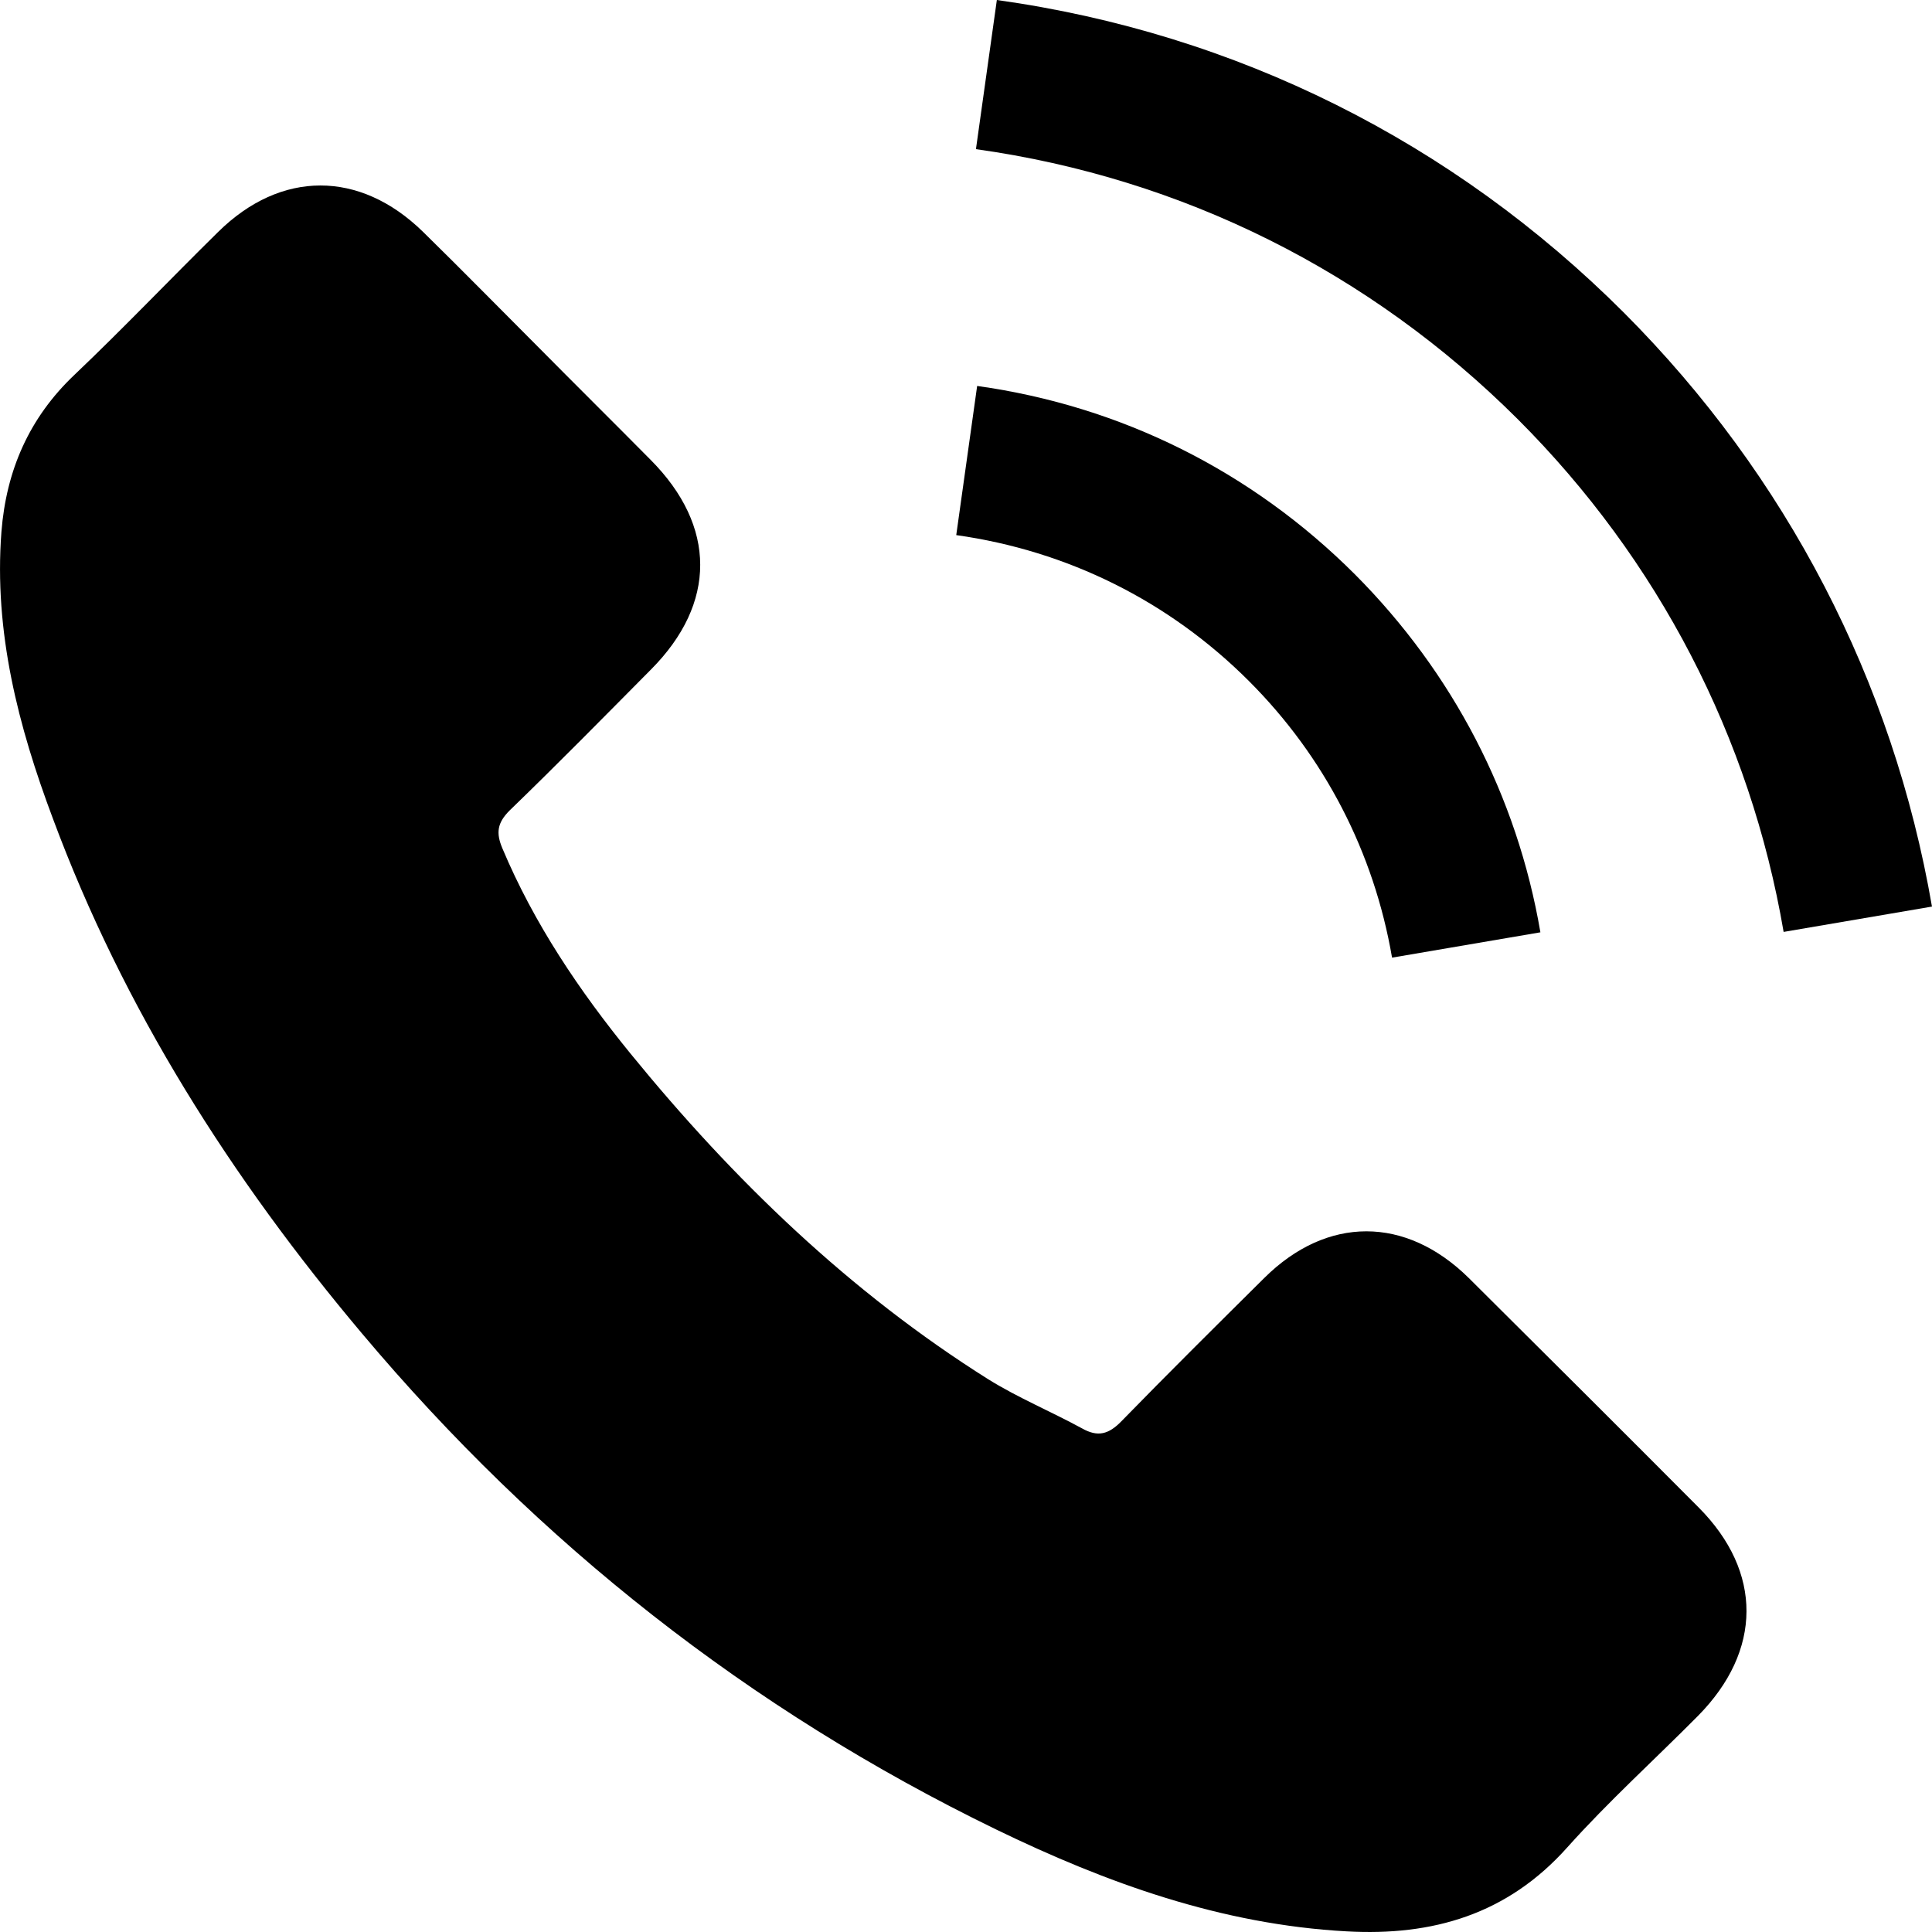
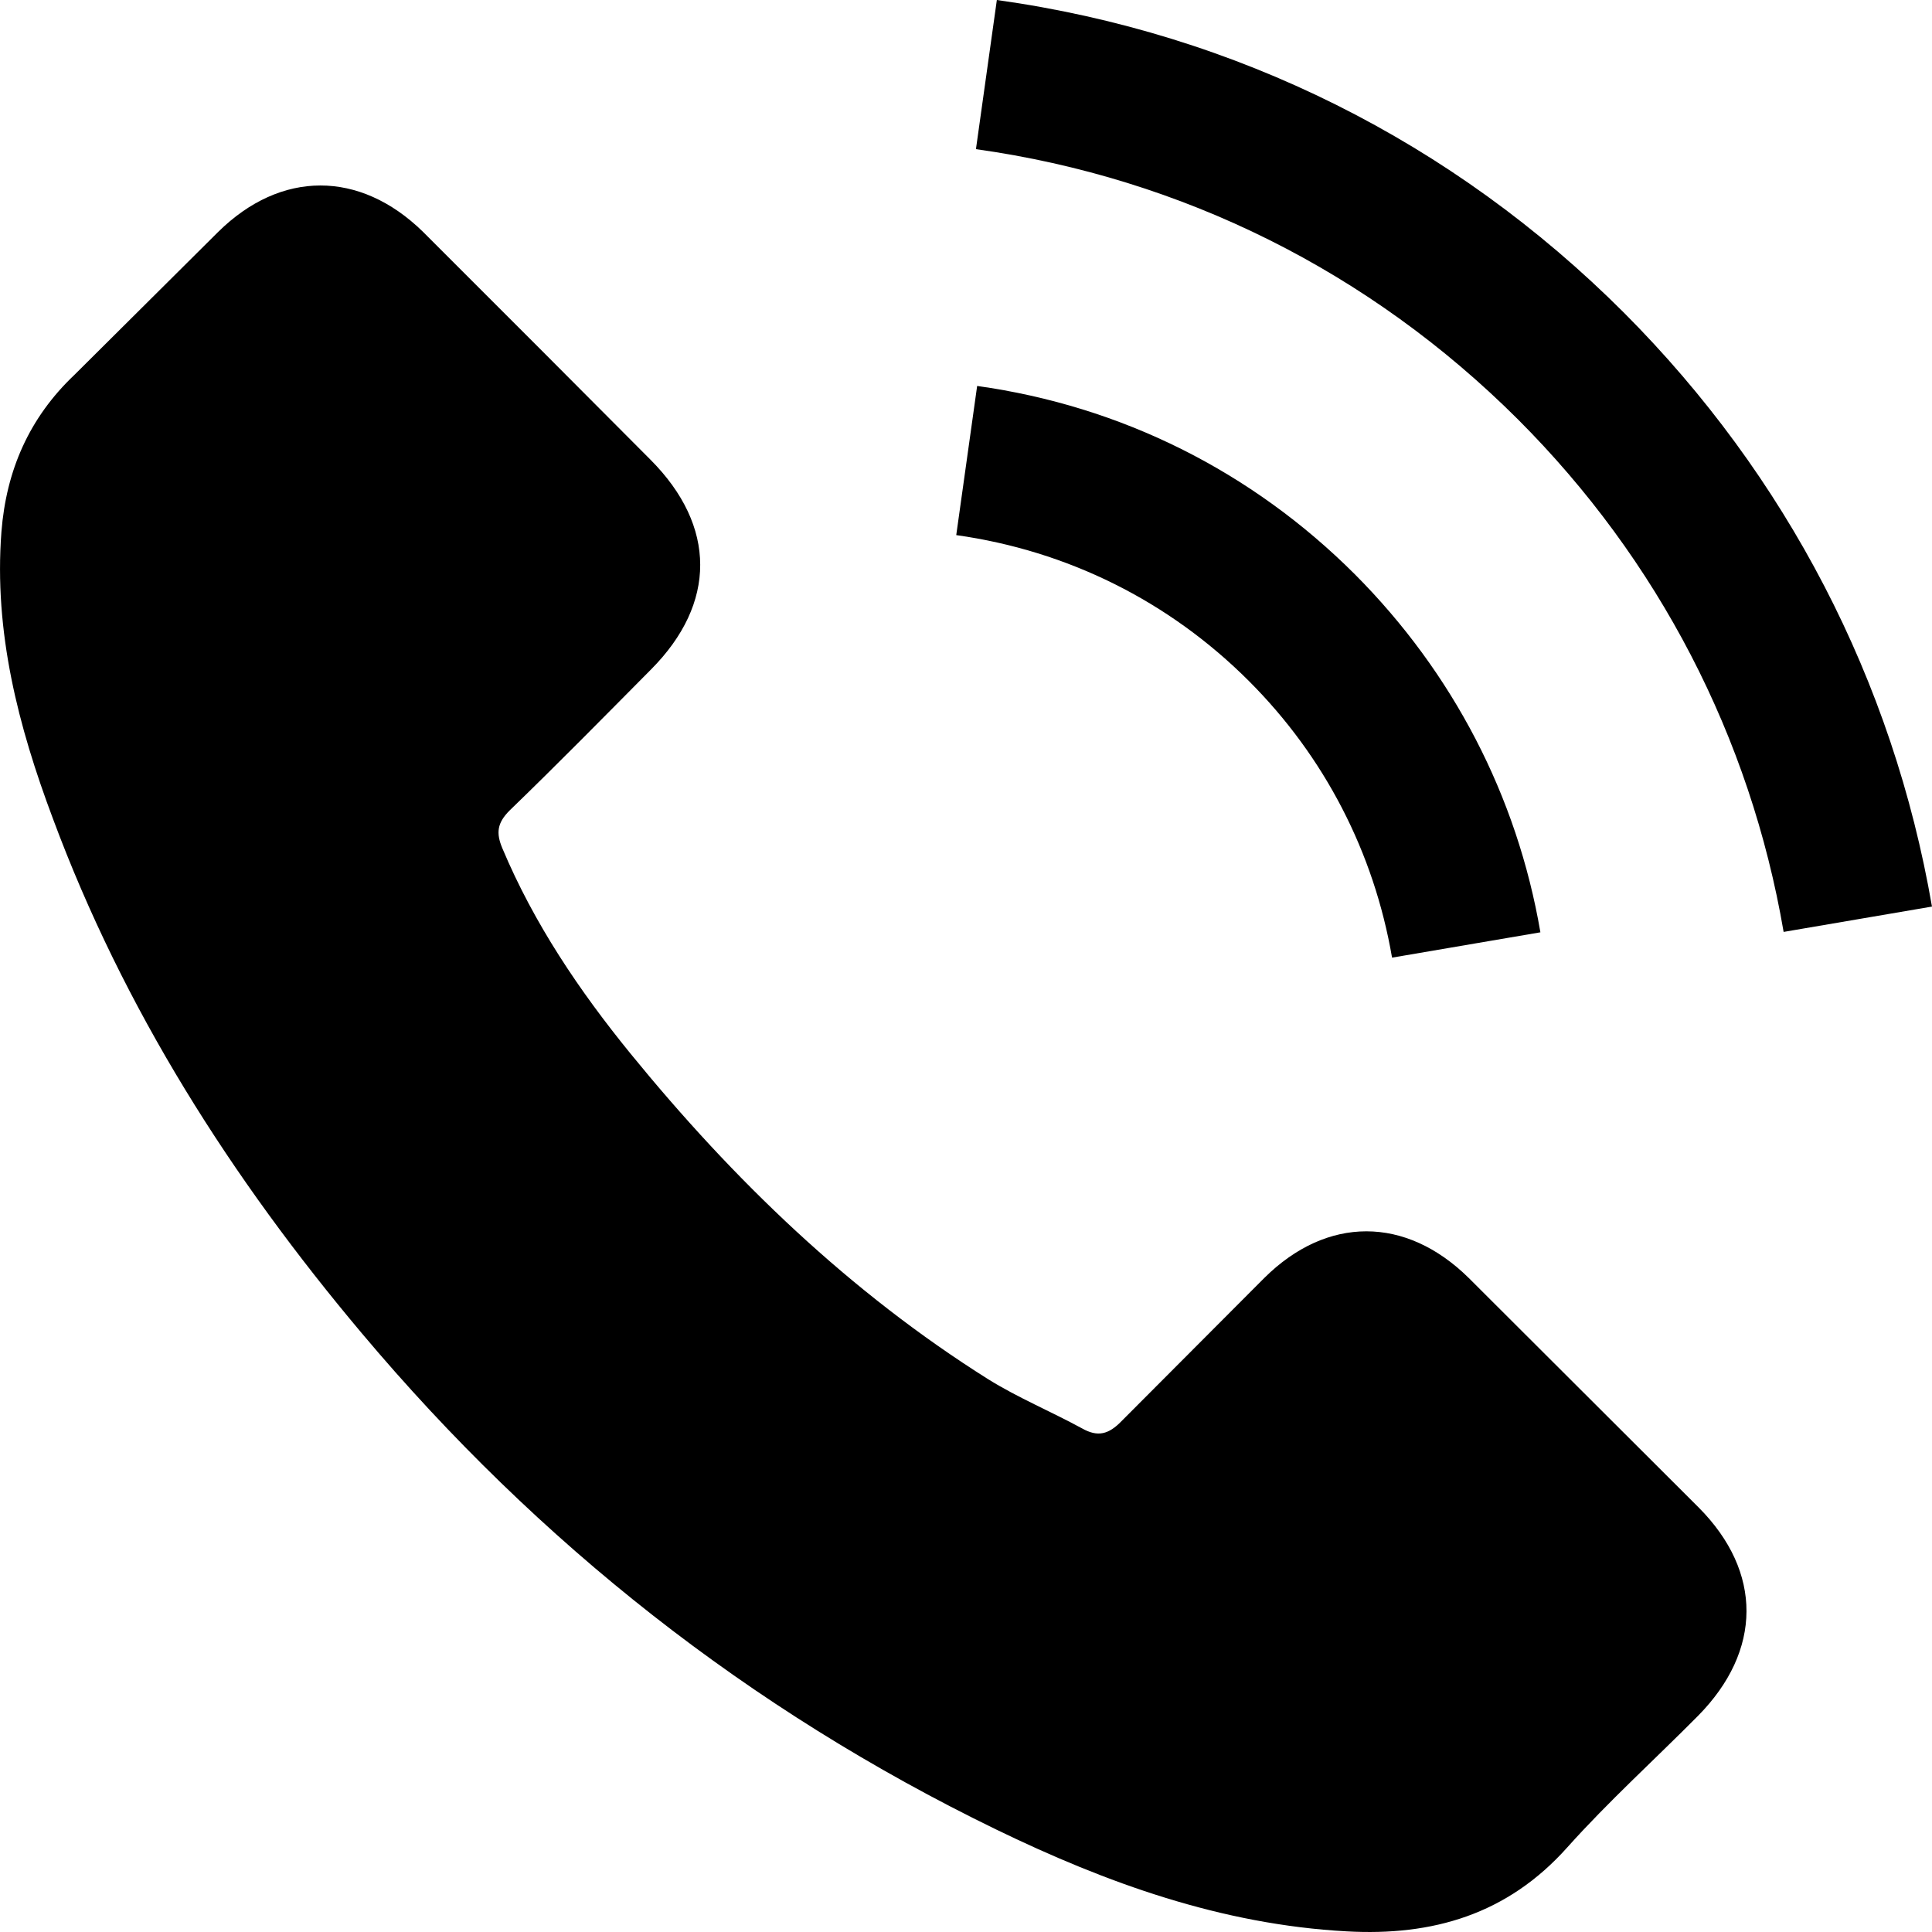
- <svg xmlns="http://www.w3.org/2000/svg" version="1.1" id="Capa_1" x="0px" y="0px" viewBox="0 0 480.56 480.56" style="enable-background:new 0 0 480.56 480.56;" xml:space="preserve">
-   <g>
-     <g>
-       <path d="M365.354,317.9c-15.7-15.5-35.3-15.5-50.9,0c-11.9,11.8-23.8,23.6-35.5,35.6c-3.2,3.3-5.9,4-9.8,1.8    c-7.7-4.2-15.9-7.6-23.3-12.2c-34.5-21.7-63.4-49.6-89-81c-12.7-15.6-24-32.3-31.9-51.1c-1.6-3.8-1.3-6.3,1.8-9.4    c11.9-11.5,23.5-23.3,35.2-35.1c16.3-16.4,16.3-35.6-0.1-52.1c-9.3-9.4-18.6-18.6-27.9-28c-9.6-9.6-19.1-19.3-28.8-28.8    c-15.7-15.3-35.3-15.3-50.9,0.1c-12,11.8-23.5,23.9-35.7,35.5c-11.3,10.7-17,23.8-18.2,39.1c-1.9,24.9,4.2,48.4,12.8,71.3    c17.6,47.4,44.4,89.5,76.9,128.1c43.9,52.2,96.3,93.5,157.6,123.3c27.6,13.4,56.2,23.7,87.3,25.4c21.4,1.2,40-4.2,54.9-20.9    c10.2-11.4,21.7-21.8,32.5-32.7c16-16.2,16.1-35.8,0.2-51.8C403.554,355.9,384.454,336.9,365.354,317.9z" />
-       <path d="M346.254,238.2l36.9-6.3c-5.8-33.9-21.8-64.6-46.1-89c-25.7-25.7-58.2-41.9-94-46.9l-5.2,37.1    c27.7,3.9,52.9,16.4,72.8,36.3C329.454,188.2,341.754,212,346.254,238.2z" />
-       <path d="M403.954,77.8c-42.6-42.6-96.5-69.5-156-77.8l-5.2,37.1c51.4,7.2,98,30.5,134.8,67.2c34.9,34.9,57.8,79,66.1,127.5    l36.9-6.3C470.854,169.3,444.354,118.3,403.954,77.8z" />
-     </g>
-   </g>
-   <g>
- </g>
-   <g>
- </g>
-   <g>
- </g>
-   <g>
- </g>
-   <g>
- </g>
-   <g>
- </g>
-   <g>
- </g>
-   <g>
- </g>
-   <g>
- </g>
-   <g>
- </g>
-   <g>
- </g>
-   <g>
- </g>
-   <g>
- </g>
-   <g>
- </g>
-   <g>
- </g>
+ <svg xmlns="http://www.w3.org/2000/svg" viewBox="0 0 480.56 480.56">
+   <path d="M365.354 317.9c-15.7-15.5-35.3-15.5-50.9 0l-35.5 35.6c-3.2 3.3-5.9 4-9.8 1.8-7.7-4.2-15.9-7.6-23.3-12.2-34.5-21.7-63.4-49.6-89-81-12.7-15.6-24-32.3-31.9-51.1-1.6-3.8-1.3-6.3 1.8-9.4 11.9-11.5 23.5-23.3 35.2-35.1 16.3-16.4 16.3-35.6-.1-52.1l-27.9-28-28.8-28.8c-15.7-15.3-35.3-15.3-50.9.1l-35.7 35.5c-11.3 10.7-17 23.8-18.2 39.1-1.9 24.9 4.2 48.4 12.8 71.3 17.6 47.4 44.4 89.5 76.9 128.1 43.9 52.2 96.3 93.5 157.6 123.3 27.6 13.4 56.2 23.7 87.3 25.4 21.4 1.2 40-4.2 54.9-20.9 10.2-11.4 21.7-21.8 32.5-32.7 16-16.2 16.1-35.8.2-51.8l-57.2-57.1zm-19.1-79.7l36.9-6.3c-5.8-33.9-21.8-64.6-46.1-89-25.7-25.7-58.2-41.9-94-46.9l-5.2 37.1c27.7 3.9 52.9 16.4 72.8 36.3 18.8 18.8 31.1 42.6 35.6 68.8zm57.7-160.4c-42.6-42.6-96.5-69.5-156-77.8l-5.2 37.1c51.4 7.2 98 30.5 134.8 67.2 34.9 34.9 57.8 79 66.1 127.5l36.9-6.3c-9.7-56.2-36.2-107.2-76.6-147.7z" />
</svg>
